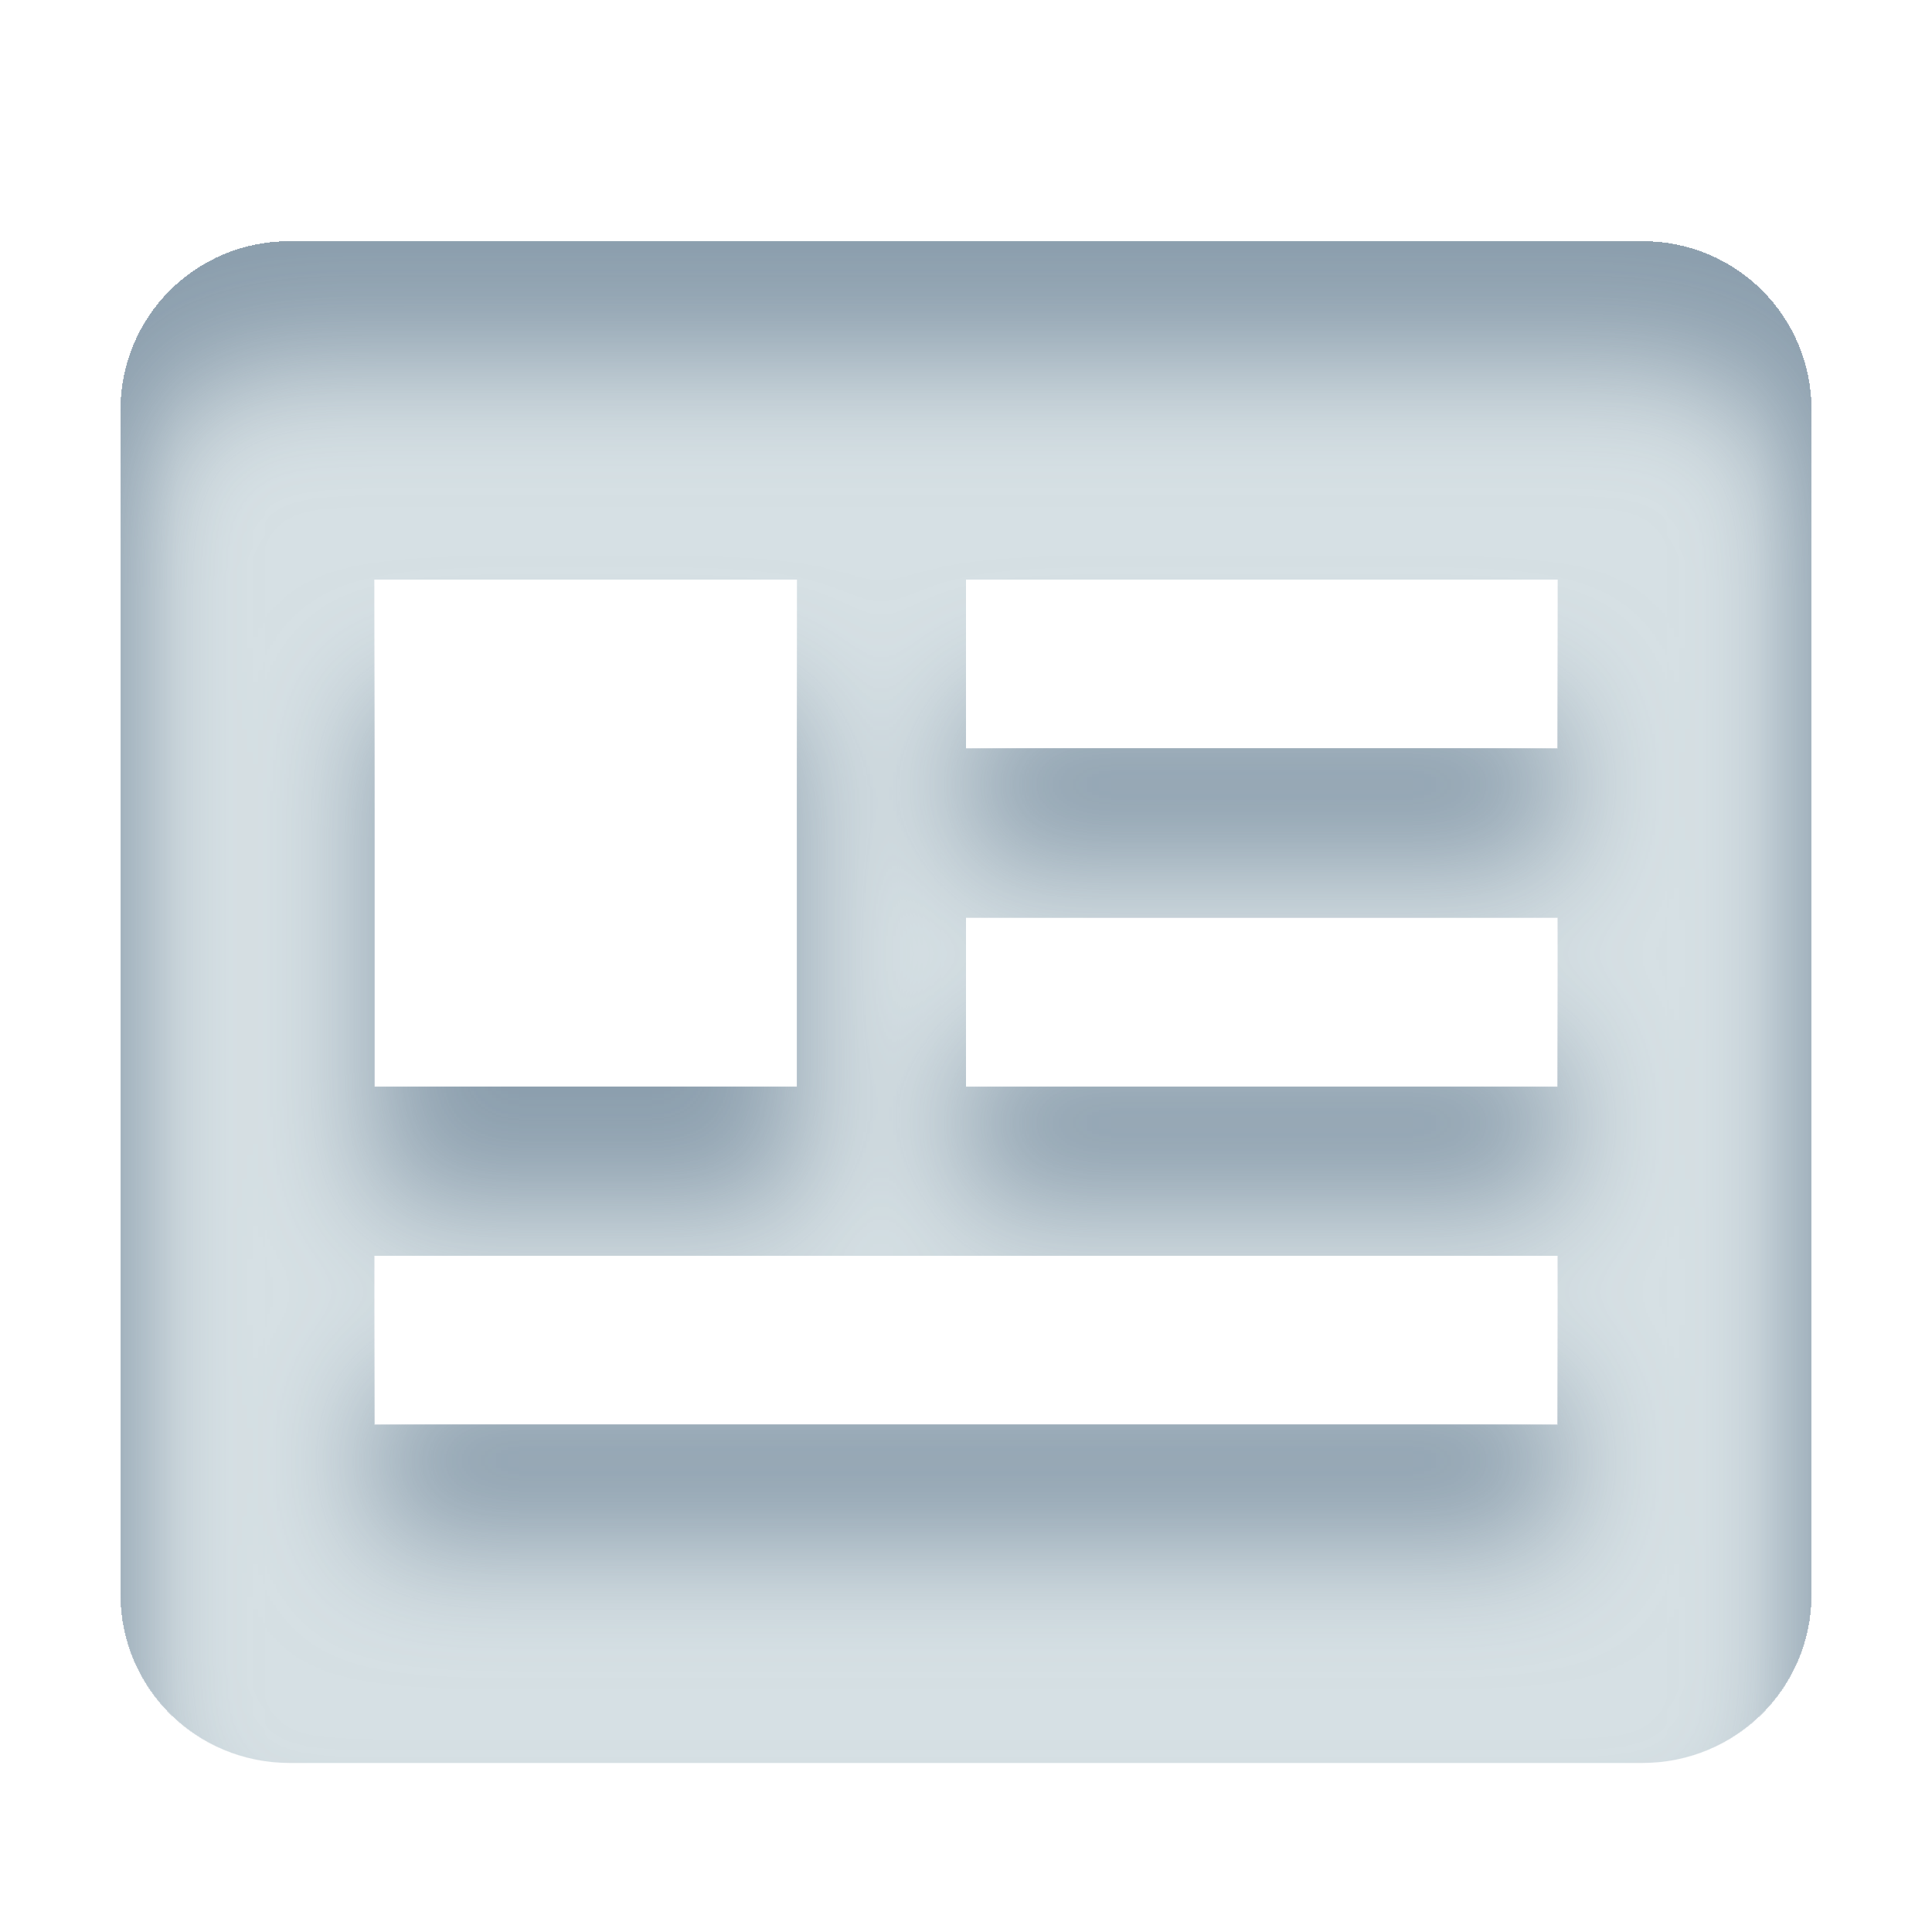
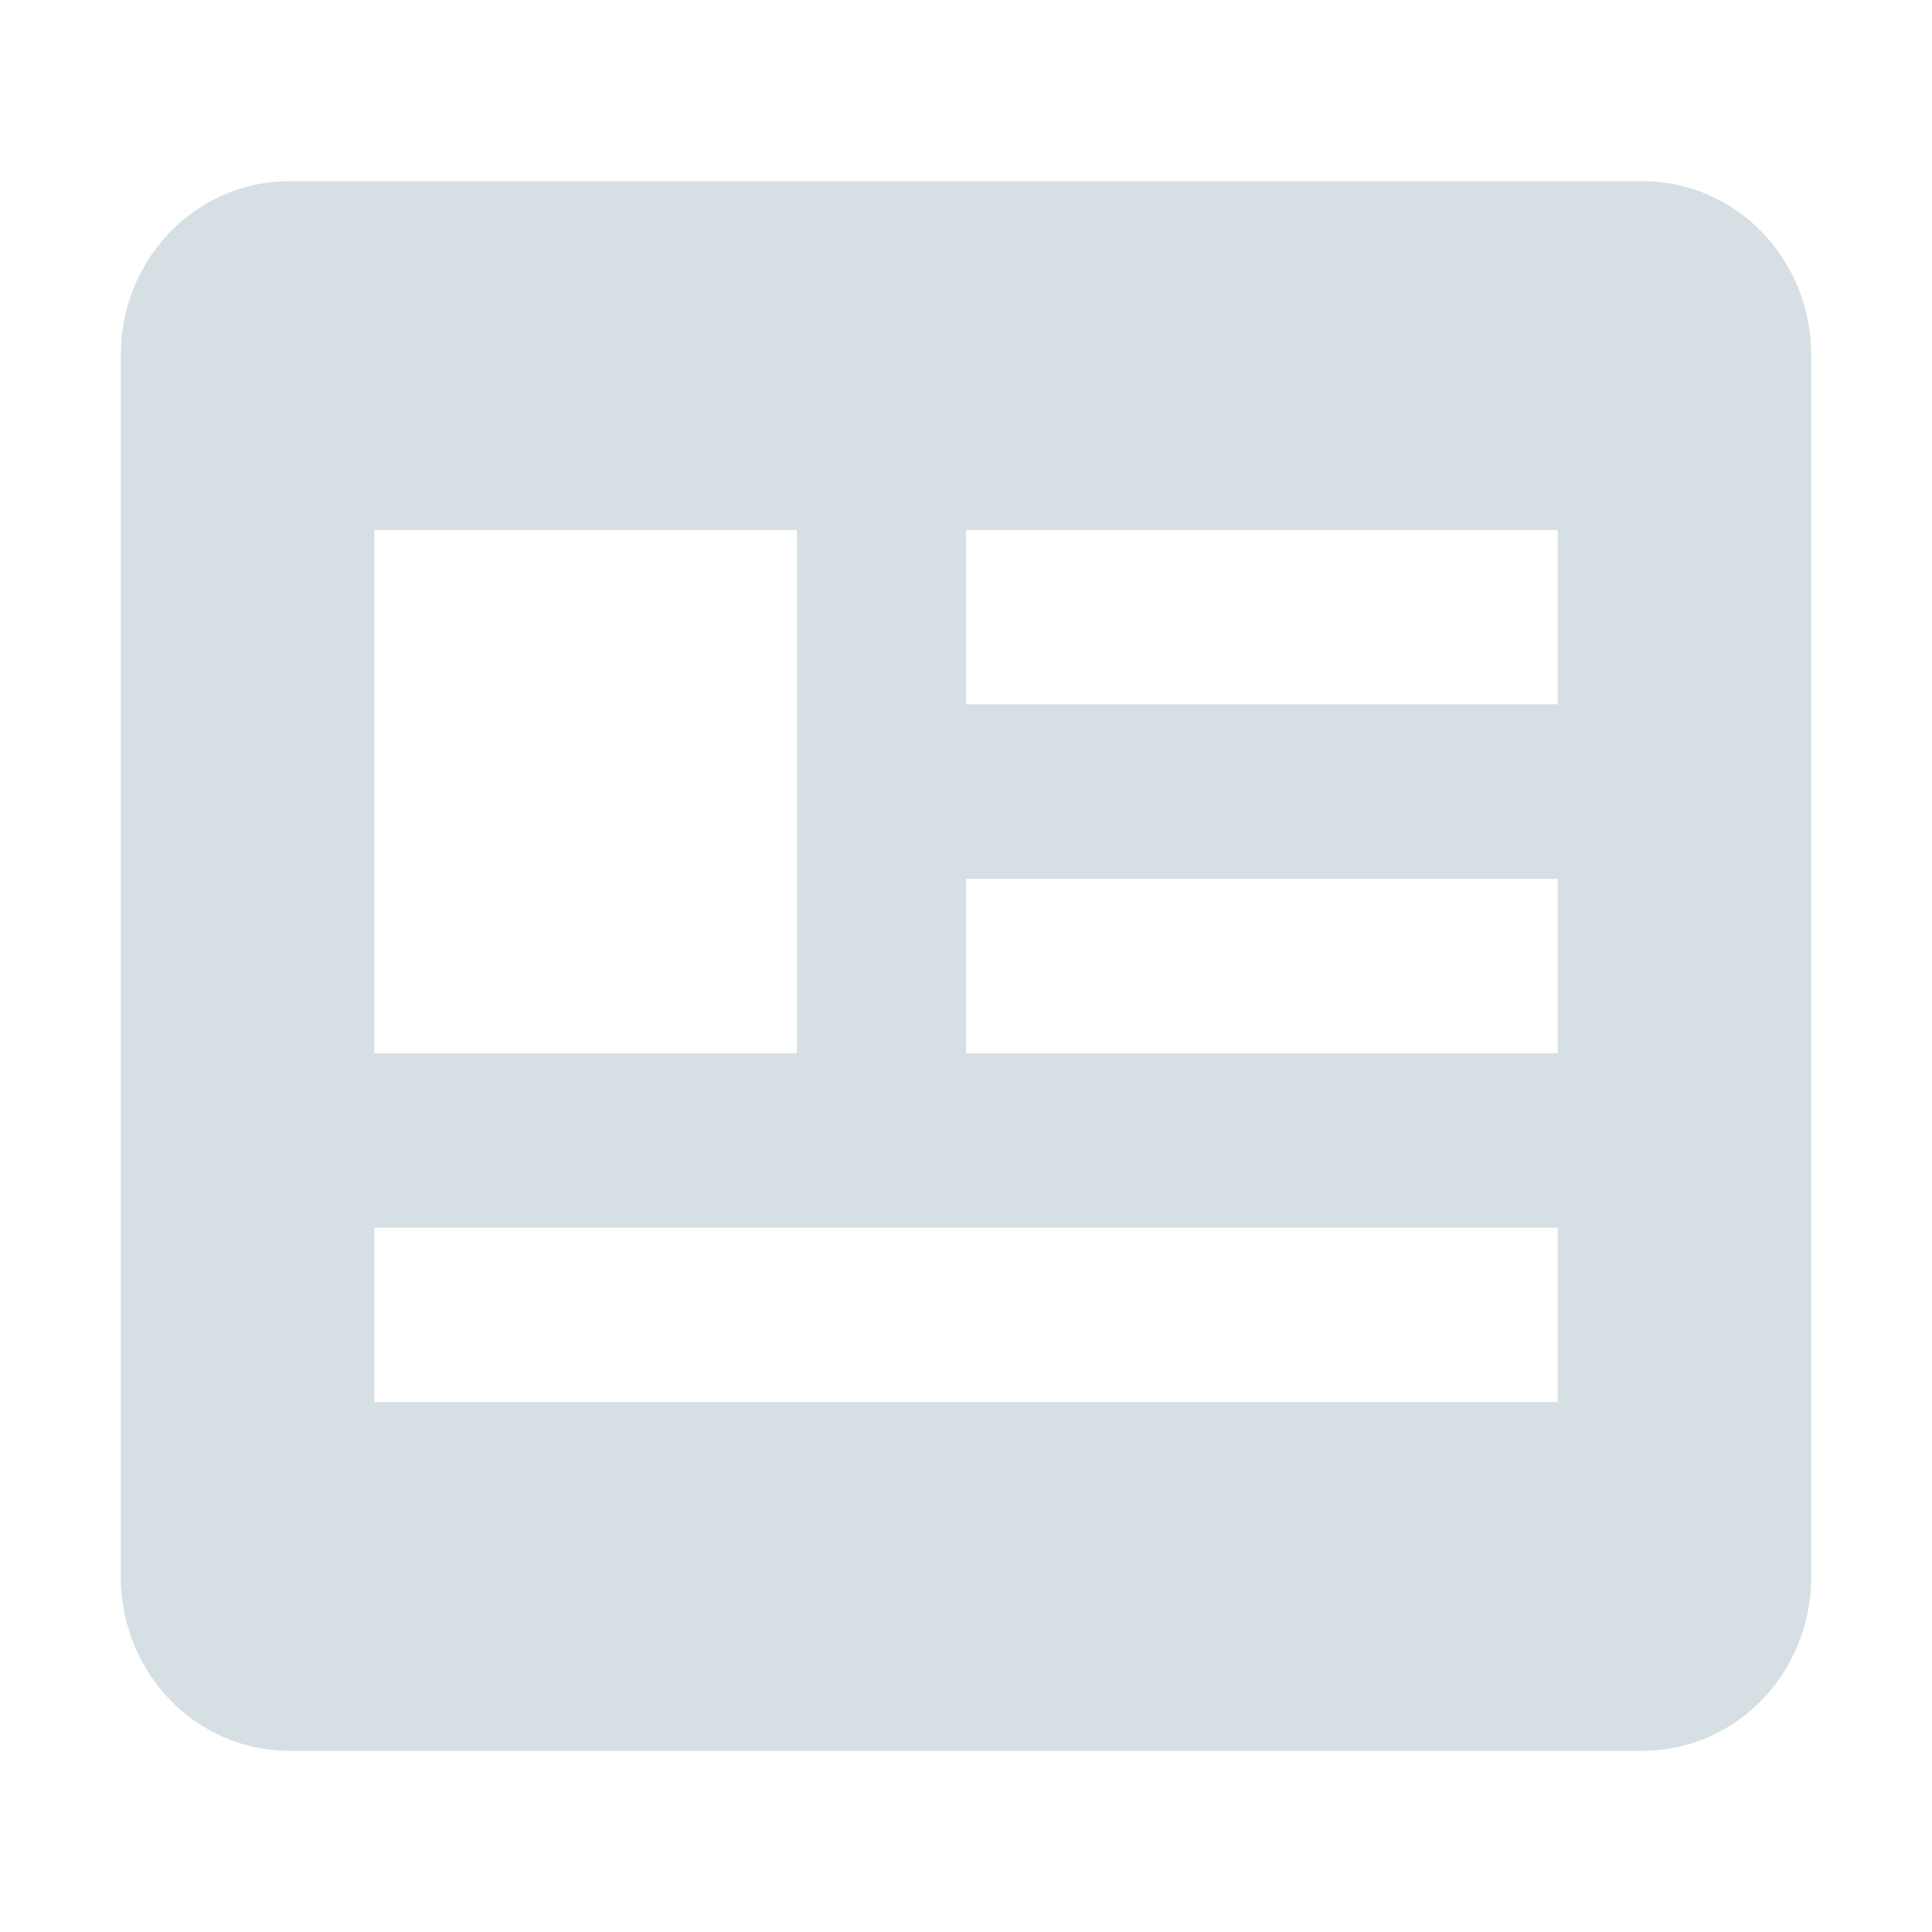
<svg xmlns="http://www.w3.org/2000/svg" width="16" height="16" viewBox="0 0 16 16" fill="none">
-   <g filter="url(#filter0_i_1757_2544)">
-     <path d="M13.6 2H2.4C1.623 2 1 2.623 1 3.4V13.2C1 13.977 1.623 14.6 2.4 14.6H13.6C14.377 14.6 15 13.977 15 13.2V3.4C15 2.623 14.377 2 13.6 2ZM3.1 4.8H6.6V9H3.1V4.8ZM12.9 11.8H3.1V10.4H12.9V11.8ZM12.9 9H8V7.6H12.9V9ZM12.9 6.2H8V4.8H12.9V6.2Z" fill="#D6E0E4" />
+   <g id="mdi:newspaper-variant">
+     <path id="Vector" d="M13.6 1.5H2.4C1.623 1.5 1 2.143 1 2.944V13.056C1 13.857 1.623 14.5 2.4 14.5H13.6C14.377 14.5 15 13.857 15 13.056V2.944C15 2.143 14.377 1.5 13.6 1.5ZM3.1 4.389H6.6V8.722H3.1V4.389ZM12.9 11.611H3.1V10.167H12.9V11.611ZM12.9 8.722H8V7.278H12.9V8.722ZM12.9 5.833H8V4.389H12.9V5.833Z" fill="#D6E0E4" />
  </g>
-   <defs>
-     <filter id="filter0_i_1757_2544" x="1" y="2" width="14" height="13.6" filterUnits="userSpaceOnUse" color-interpolation-filters="sRGB">
-       <feFlood flood-opacity="0" result="BackgroundImageFix" />
-       <feBlend mode="normal" in="SourceGraphic" in2="BackgroundImageFix" result="shape" />
-       <feColorMatrix in="SourceAlpha" type="matrix" values="0 0 0 0 0 0 0 0 0 0 0 0 0 0 0 0 0 0 127 0" result="hardAlpha" />
-       <feOffset dy="1" />
-       <feGaussianBlur stdDeviation="0.5" />
-       <feComposite in2="hardAlpha" operator="arithmetic" k2="-1" k3="1" />
-       <feColorMatrix type="matrix" values="0 0 0 0 0.439 0 0 0 0 0.525 0 0 0 0 0.6 0 0 0 0.73 0" />
-       <feBlend mode="normal" in2="shape" result="effect1_innerShadow_1757_2544" />
-     </filter>
-   </defs>
</svg>
